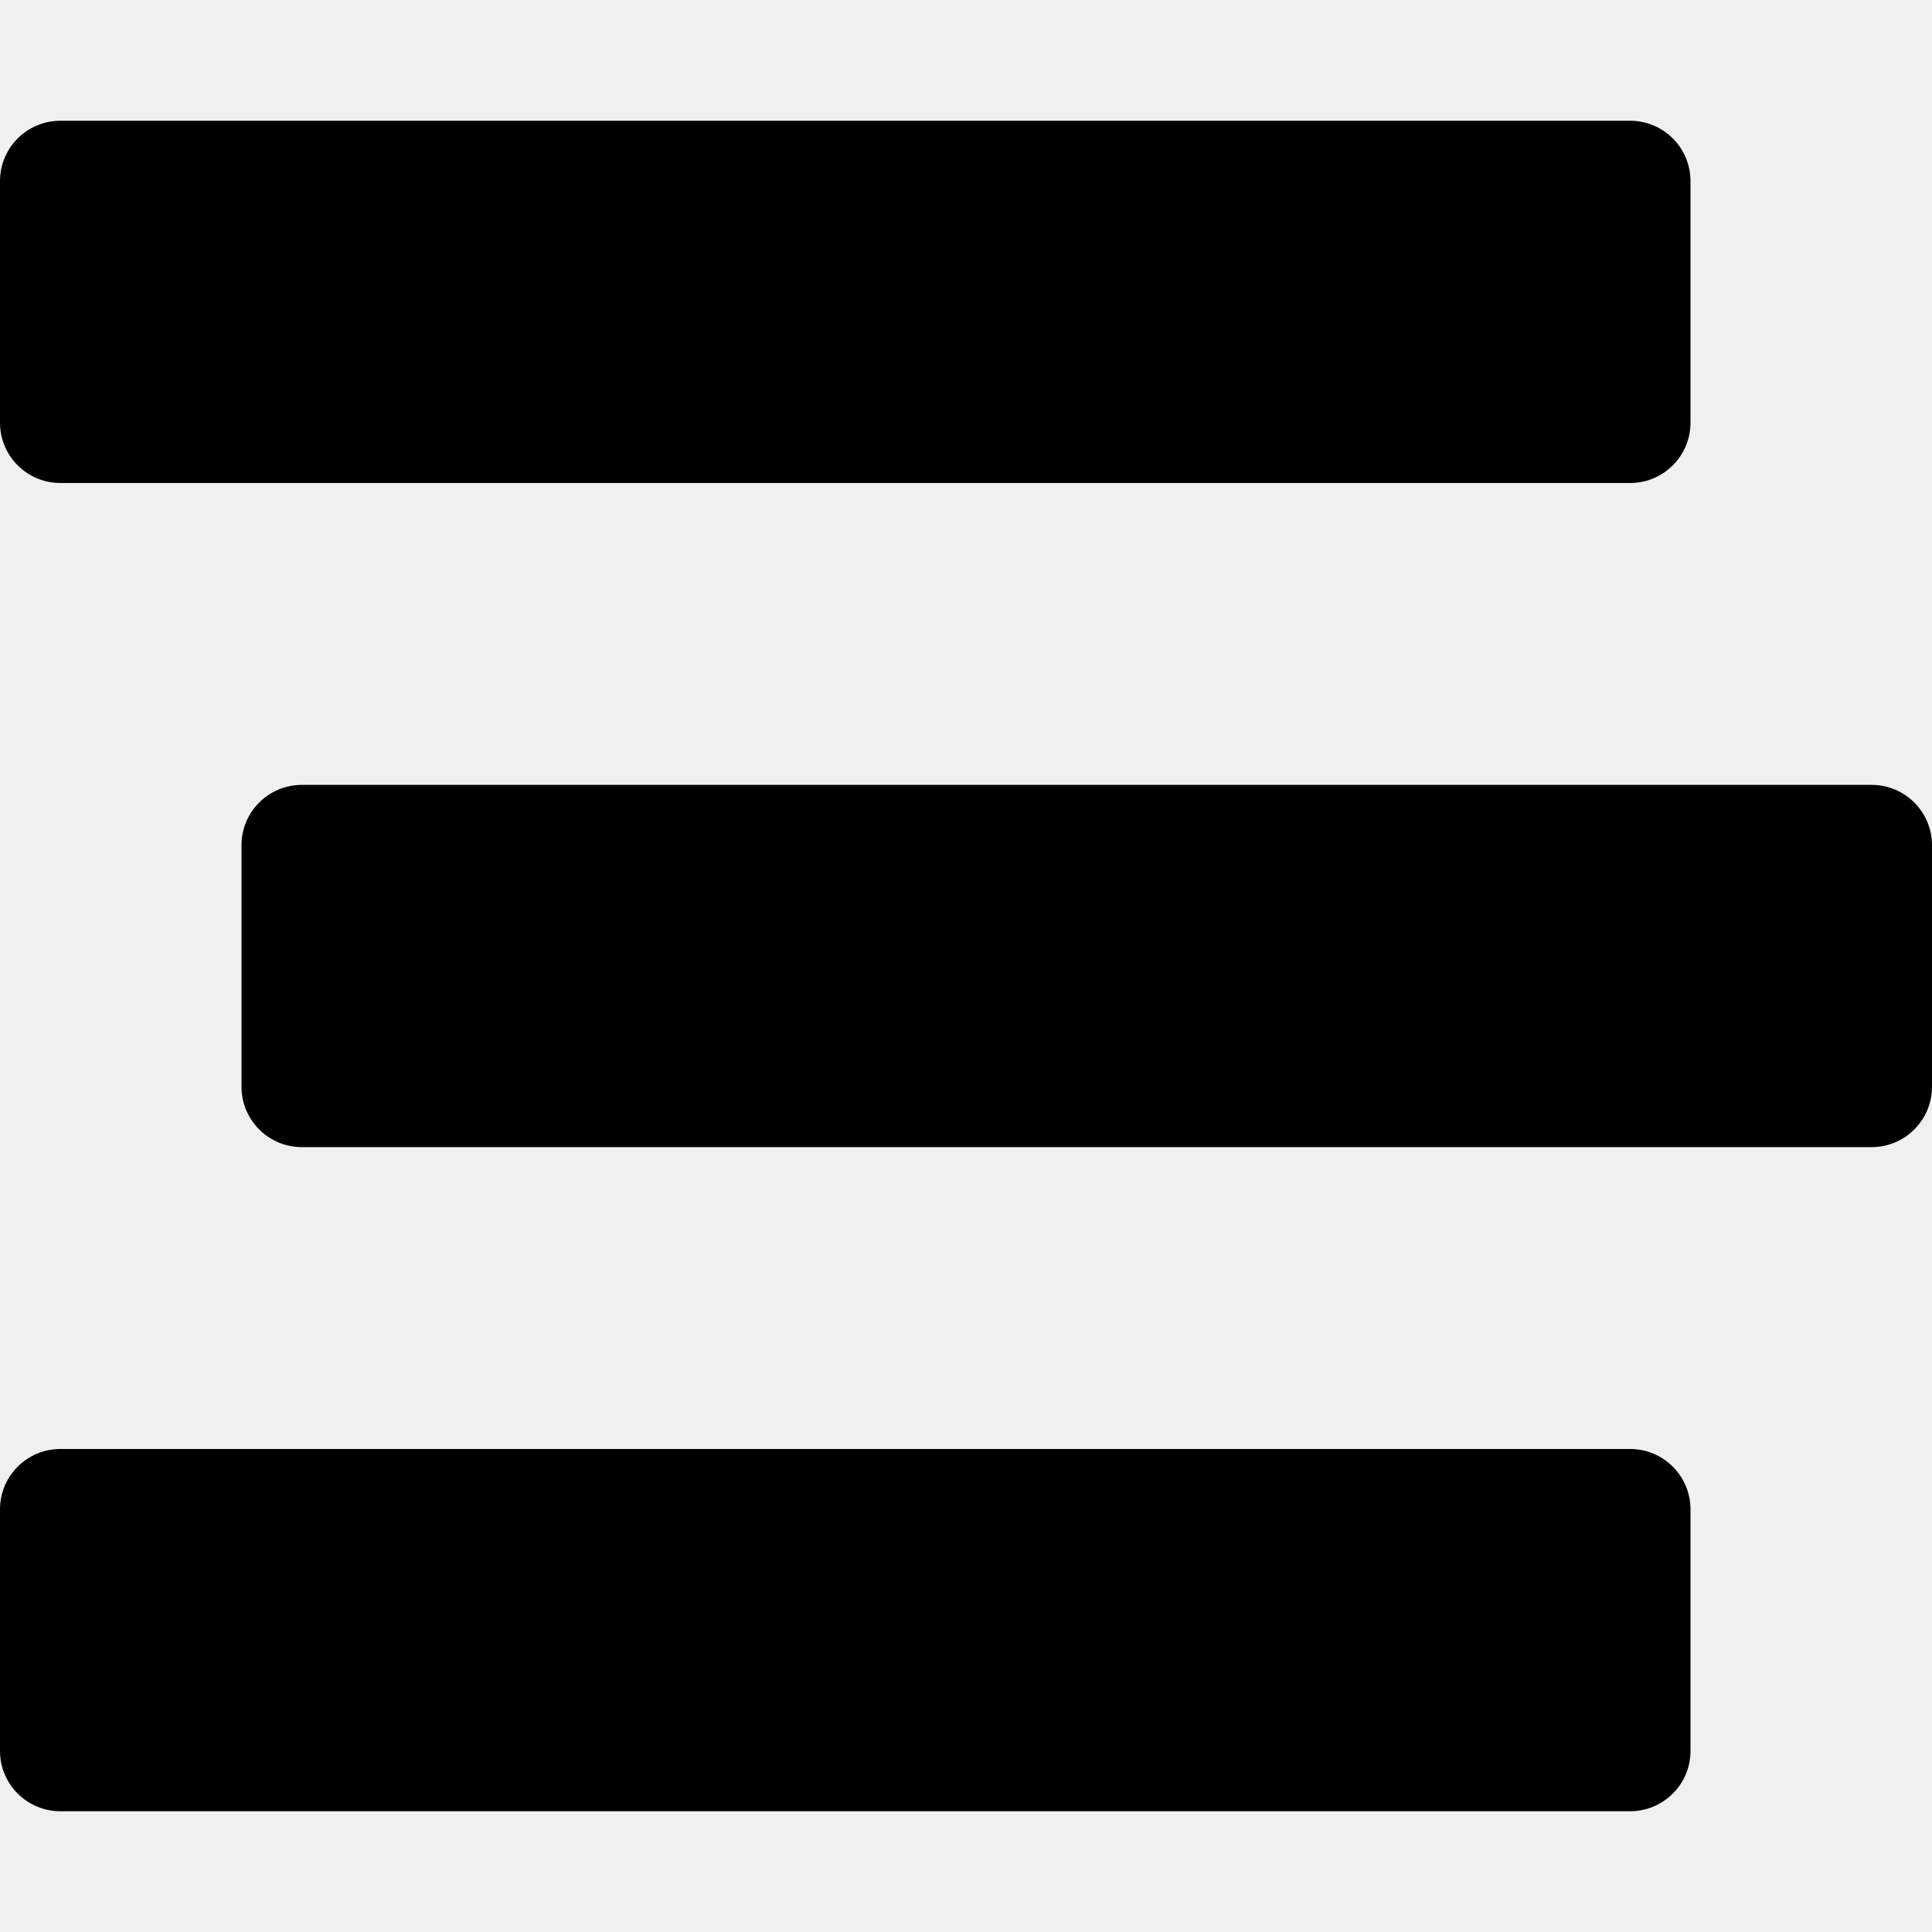
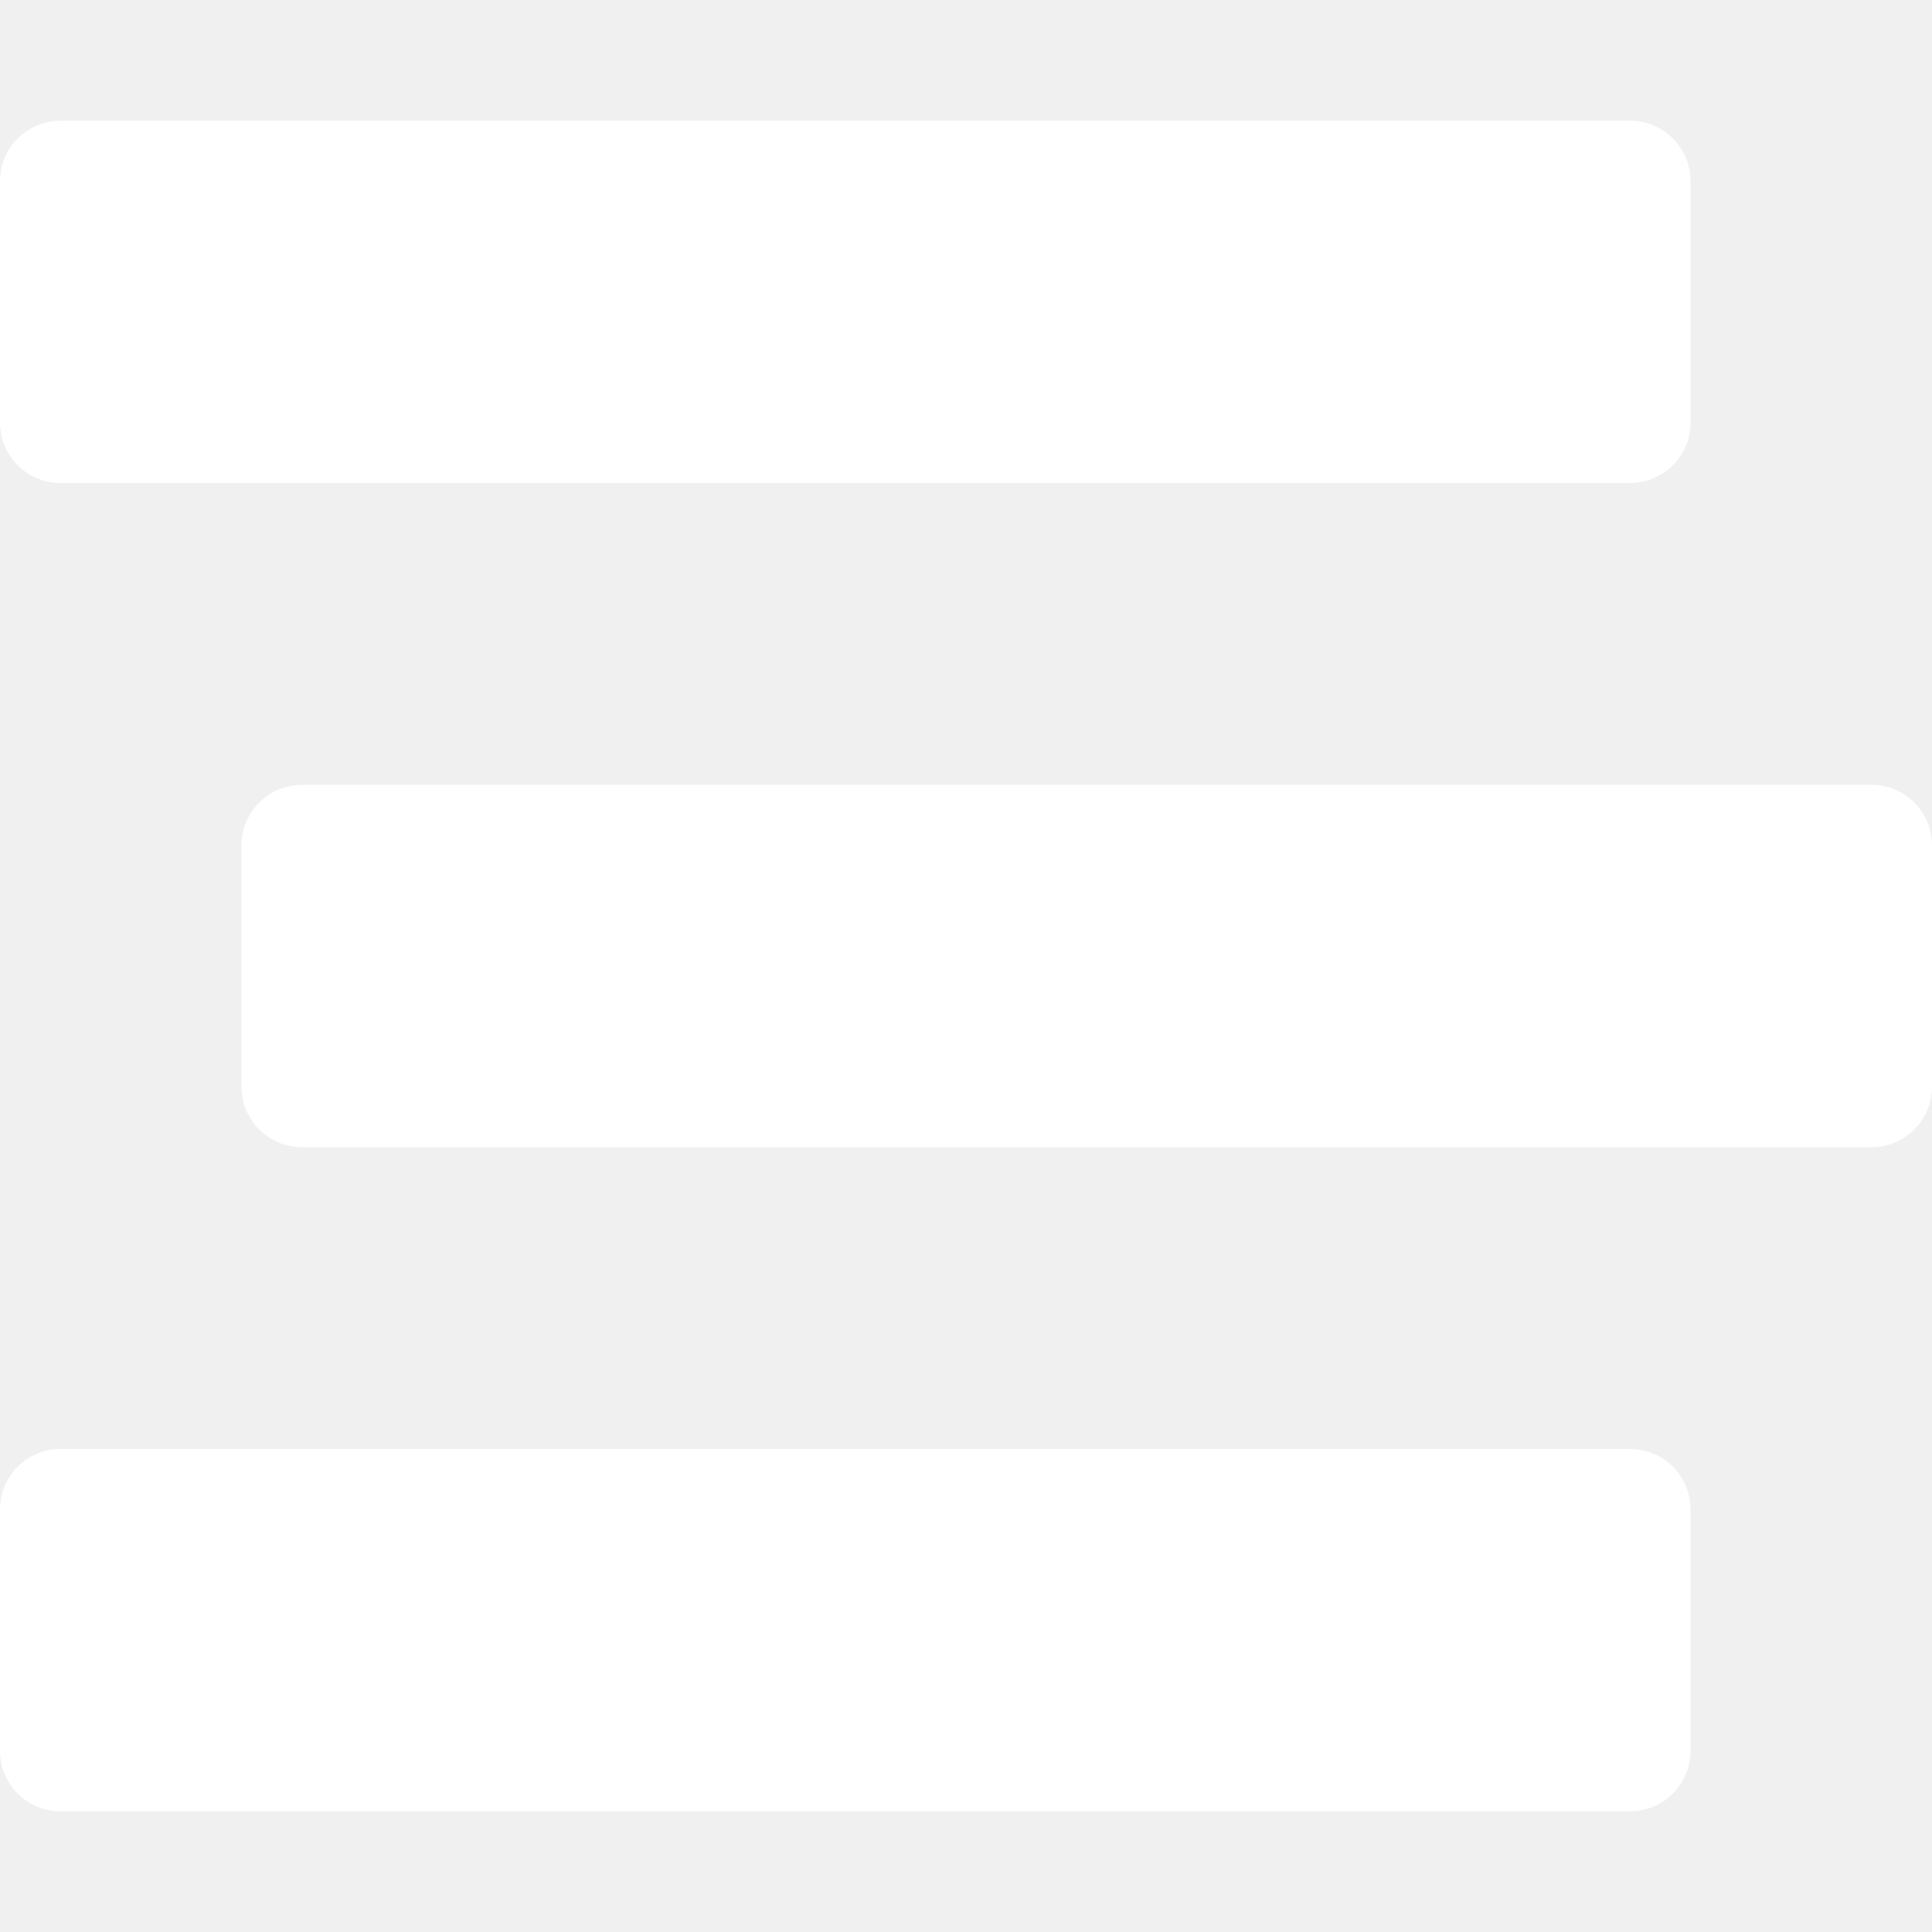
<svg xmlns="http://www.w3.org/2000/svg" viewBox="0 0 512 512">
-   <path d="M16 128h416c8.84 0 16-7.16 16-16V48c0-8.84-7.16-16-16-16H16C7.16 32 0 39.16 0 48v64c0 8.84 7.16 16 16 16zm480 80H80c-8.84 0-16 7.16-16 16v64c0 8.84 7.16 16 16 16h416c8.84 0 16-7.16 16-16v-64c0-8.84-7.16-16-16-16zm-64 176H16c-8.84 0-16 7.16-16 16v64c0 8.84 7.16 16 16 16h416c8.84 0 16-7.16 16-16v-64c0-8.84-7.16-16-16-16z" />
+   <path d="M16 128h416c8.84 0 16-7.16 16-16V48c0-8.84-7.16-16-16-16H16C7.16 32 0 39.16 0 48v64c0 8.84 7.16 16 16 16zm480 80H80c-8.84 0-16 7.16-16 16v64c0 8.84 7.16 16 16 16h416c8.84 0 16-7.16 16-16v-64c0-8.84-7.16-16-16-16zm-64 176H16c-8.84 0-16 7.16-16 16v64c0 8.84 7.16 16 16 16h416c8.84 0 16-7.16 16-16v-64c0-8.84-7.16-16-16-16z" fill="white" />
</svg>
